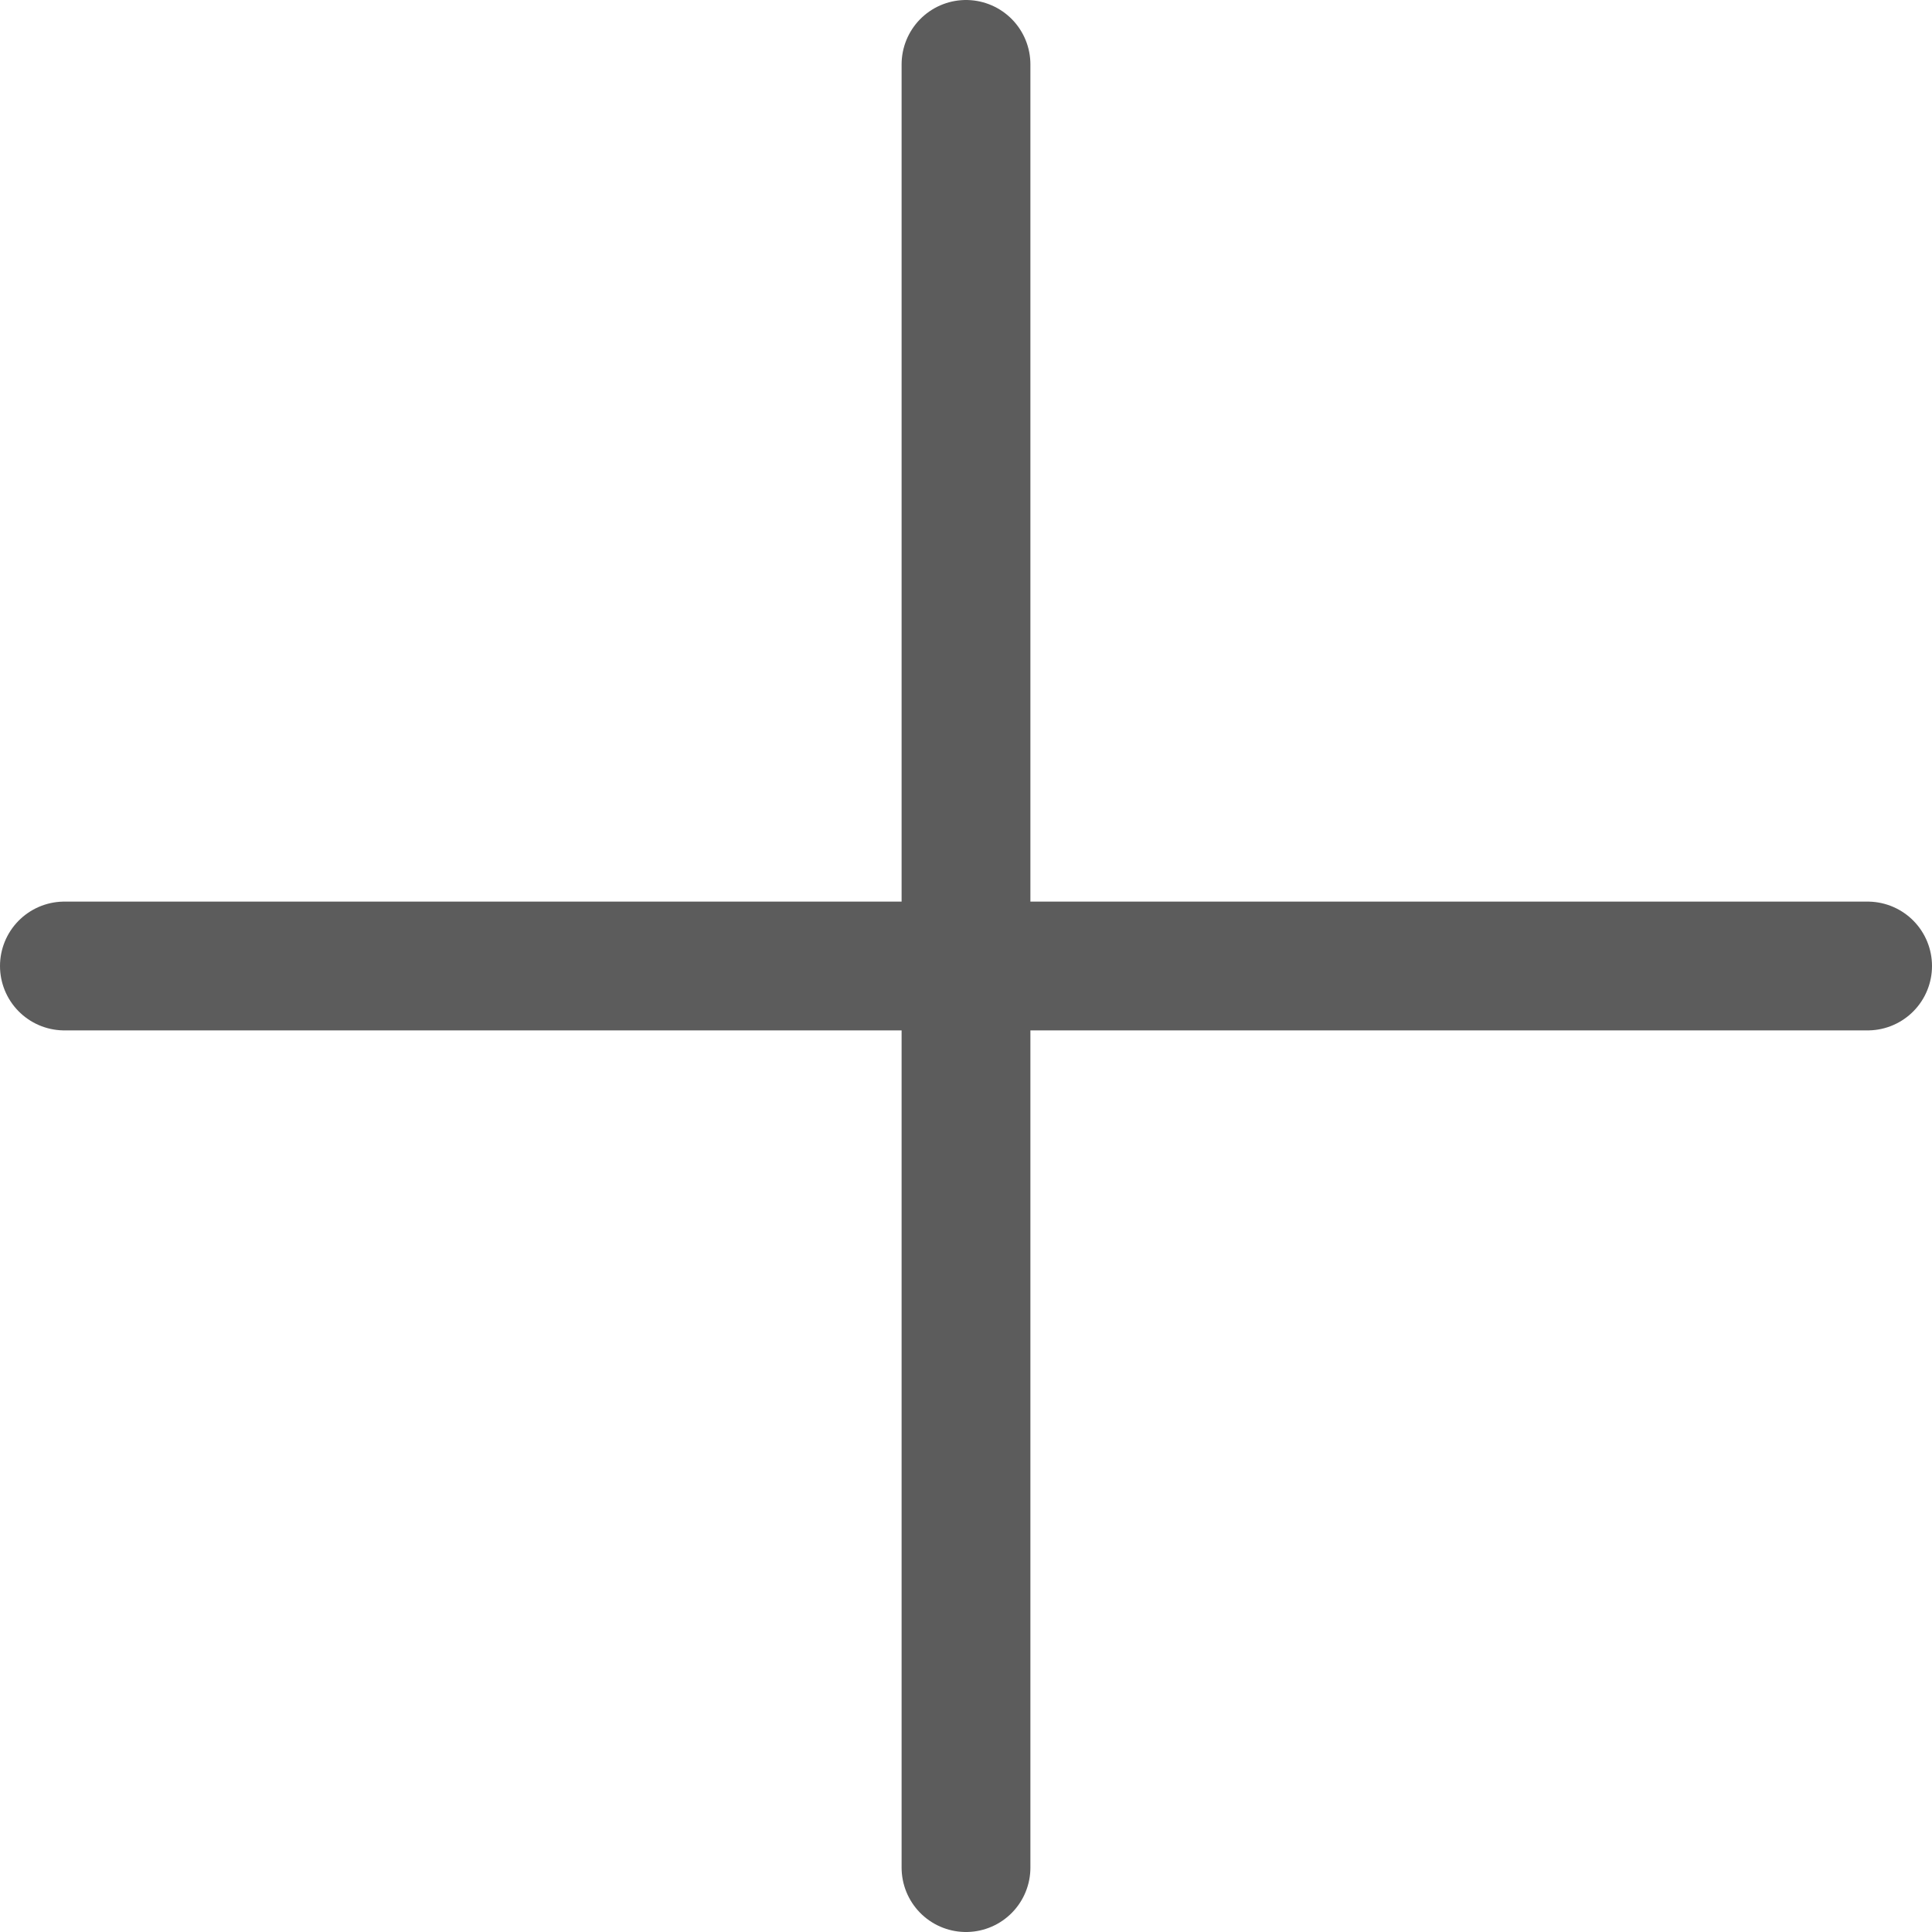
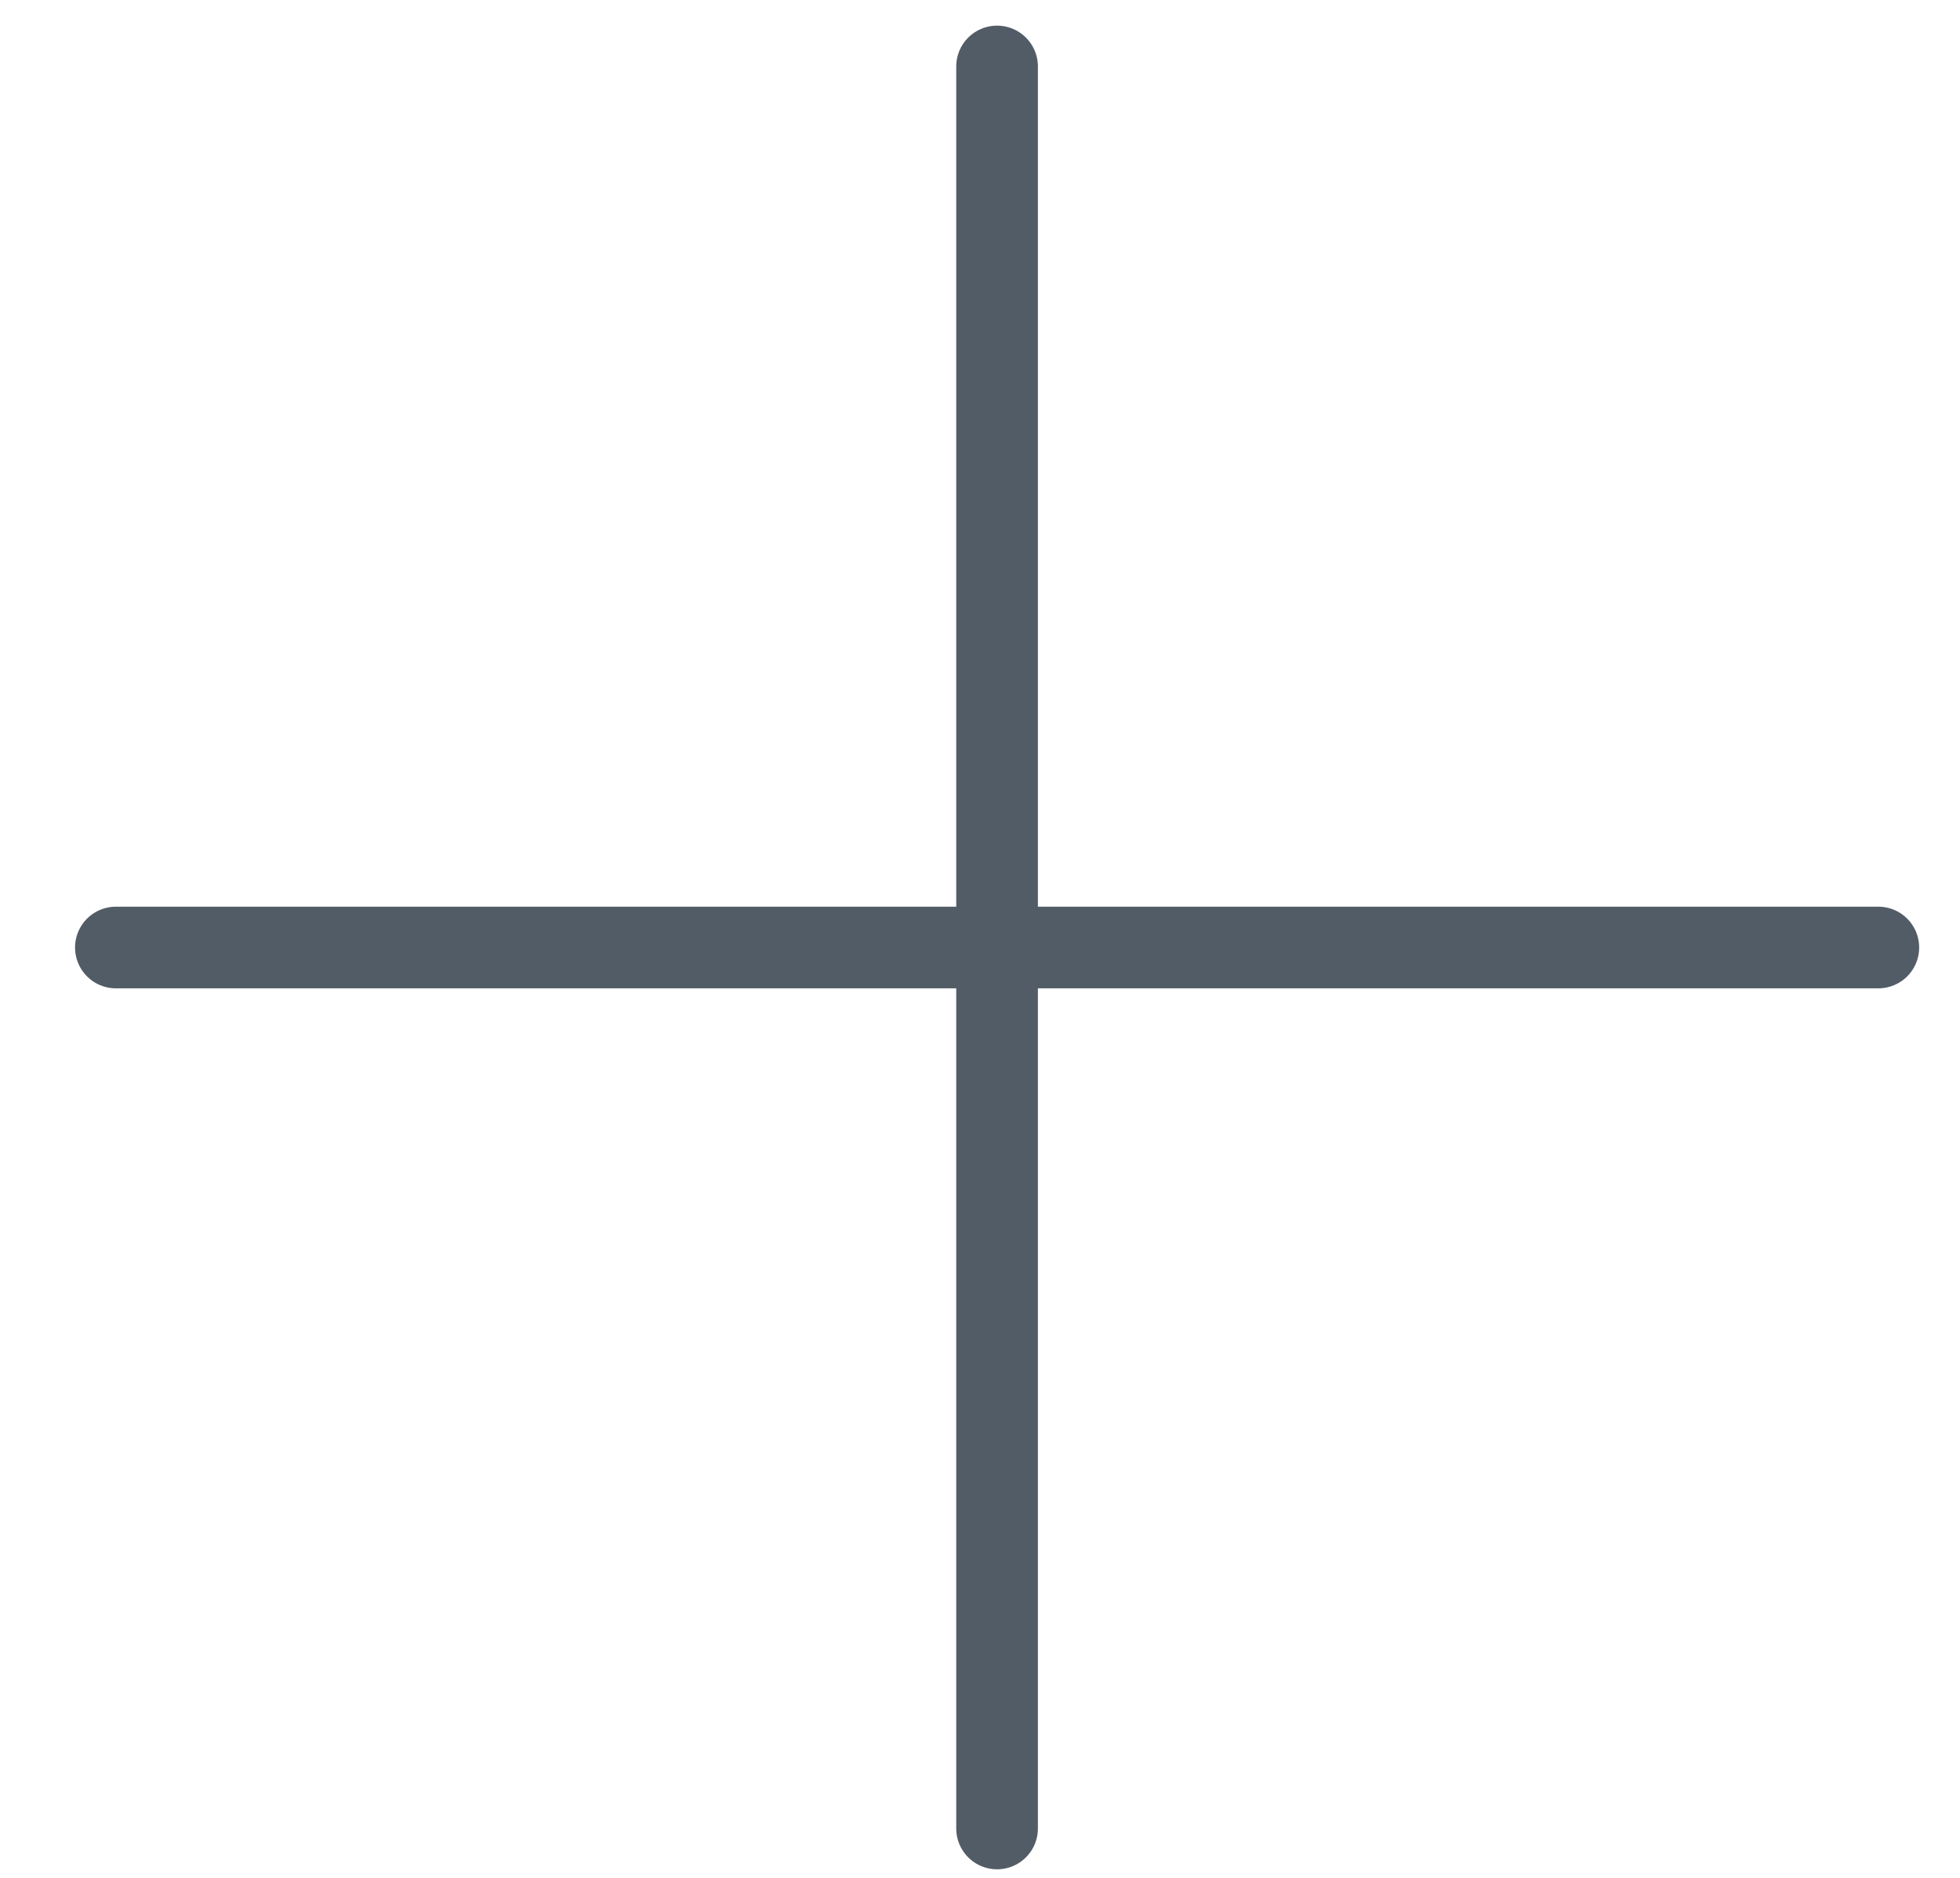
- <svg xmlns="http://www.w3.org/2000/svg" width="30" height="30" viewBox="0 0 30 30" fill="none">
-   <path d="M15 1V29" stroke="#5C5C5C" stroke-width="2" stroke-linecap="round" />
-   <path d="M29 15L1 15" stroke="#5C5C5C" stroke-width="2" stroke-linecap="round" />
+ <svg xmlns="http://www.w3.org/2000/svg" width="24" height="23" viewBox="0 0 24 23" fill="none">
+   <path d="M12.209 0.814V22.395" stroke="#525C67" stroke-linecap="round" />
+   <path d="M23 11.605L1.419 11.605" stroke="#525C67" stroke-linecap="round" />
</svg>
